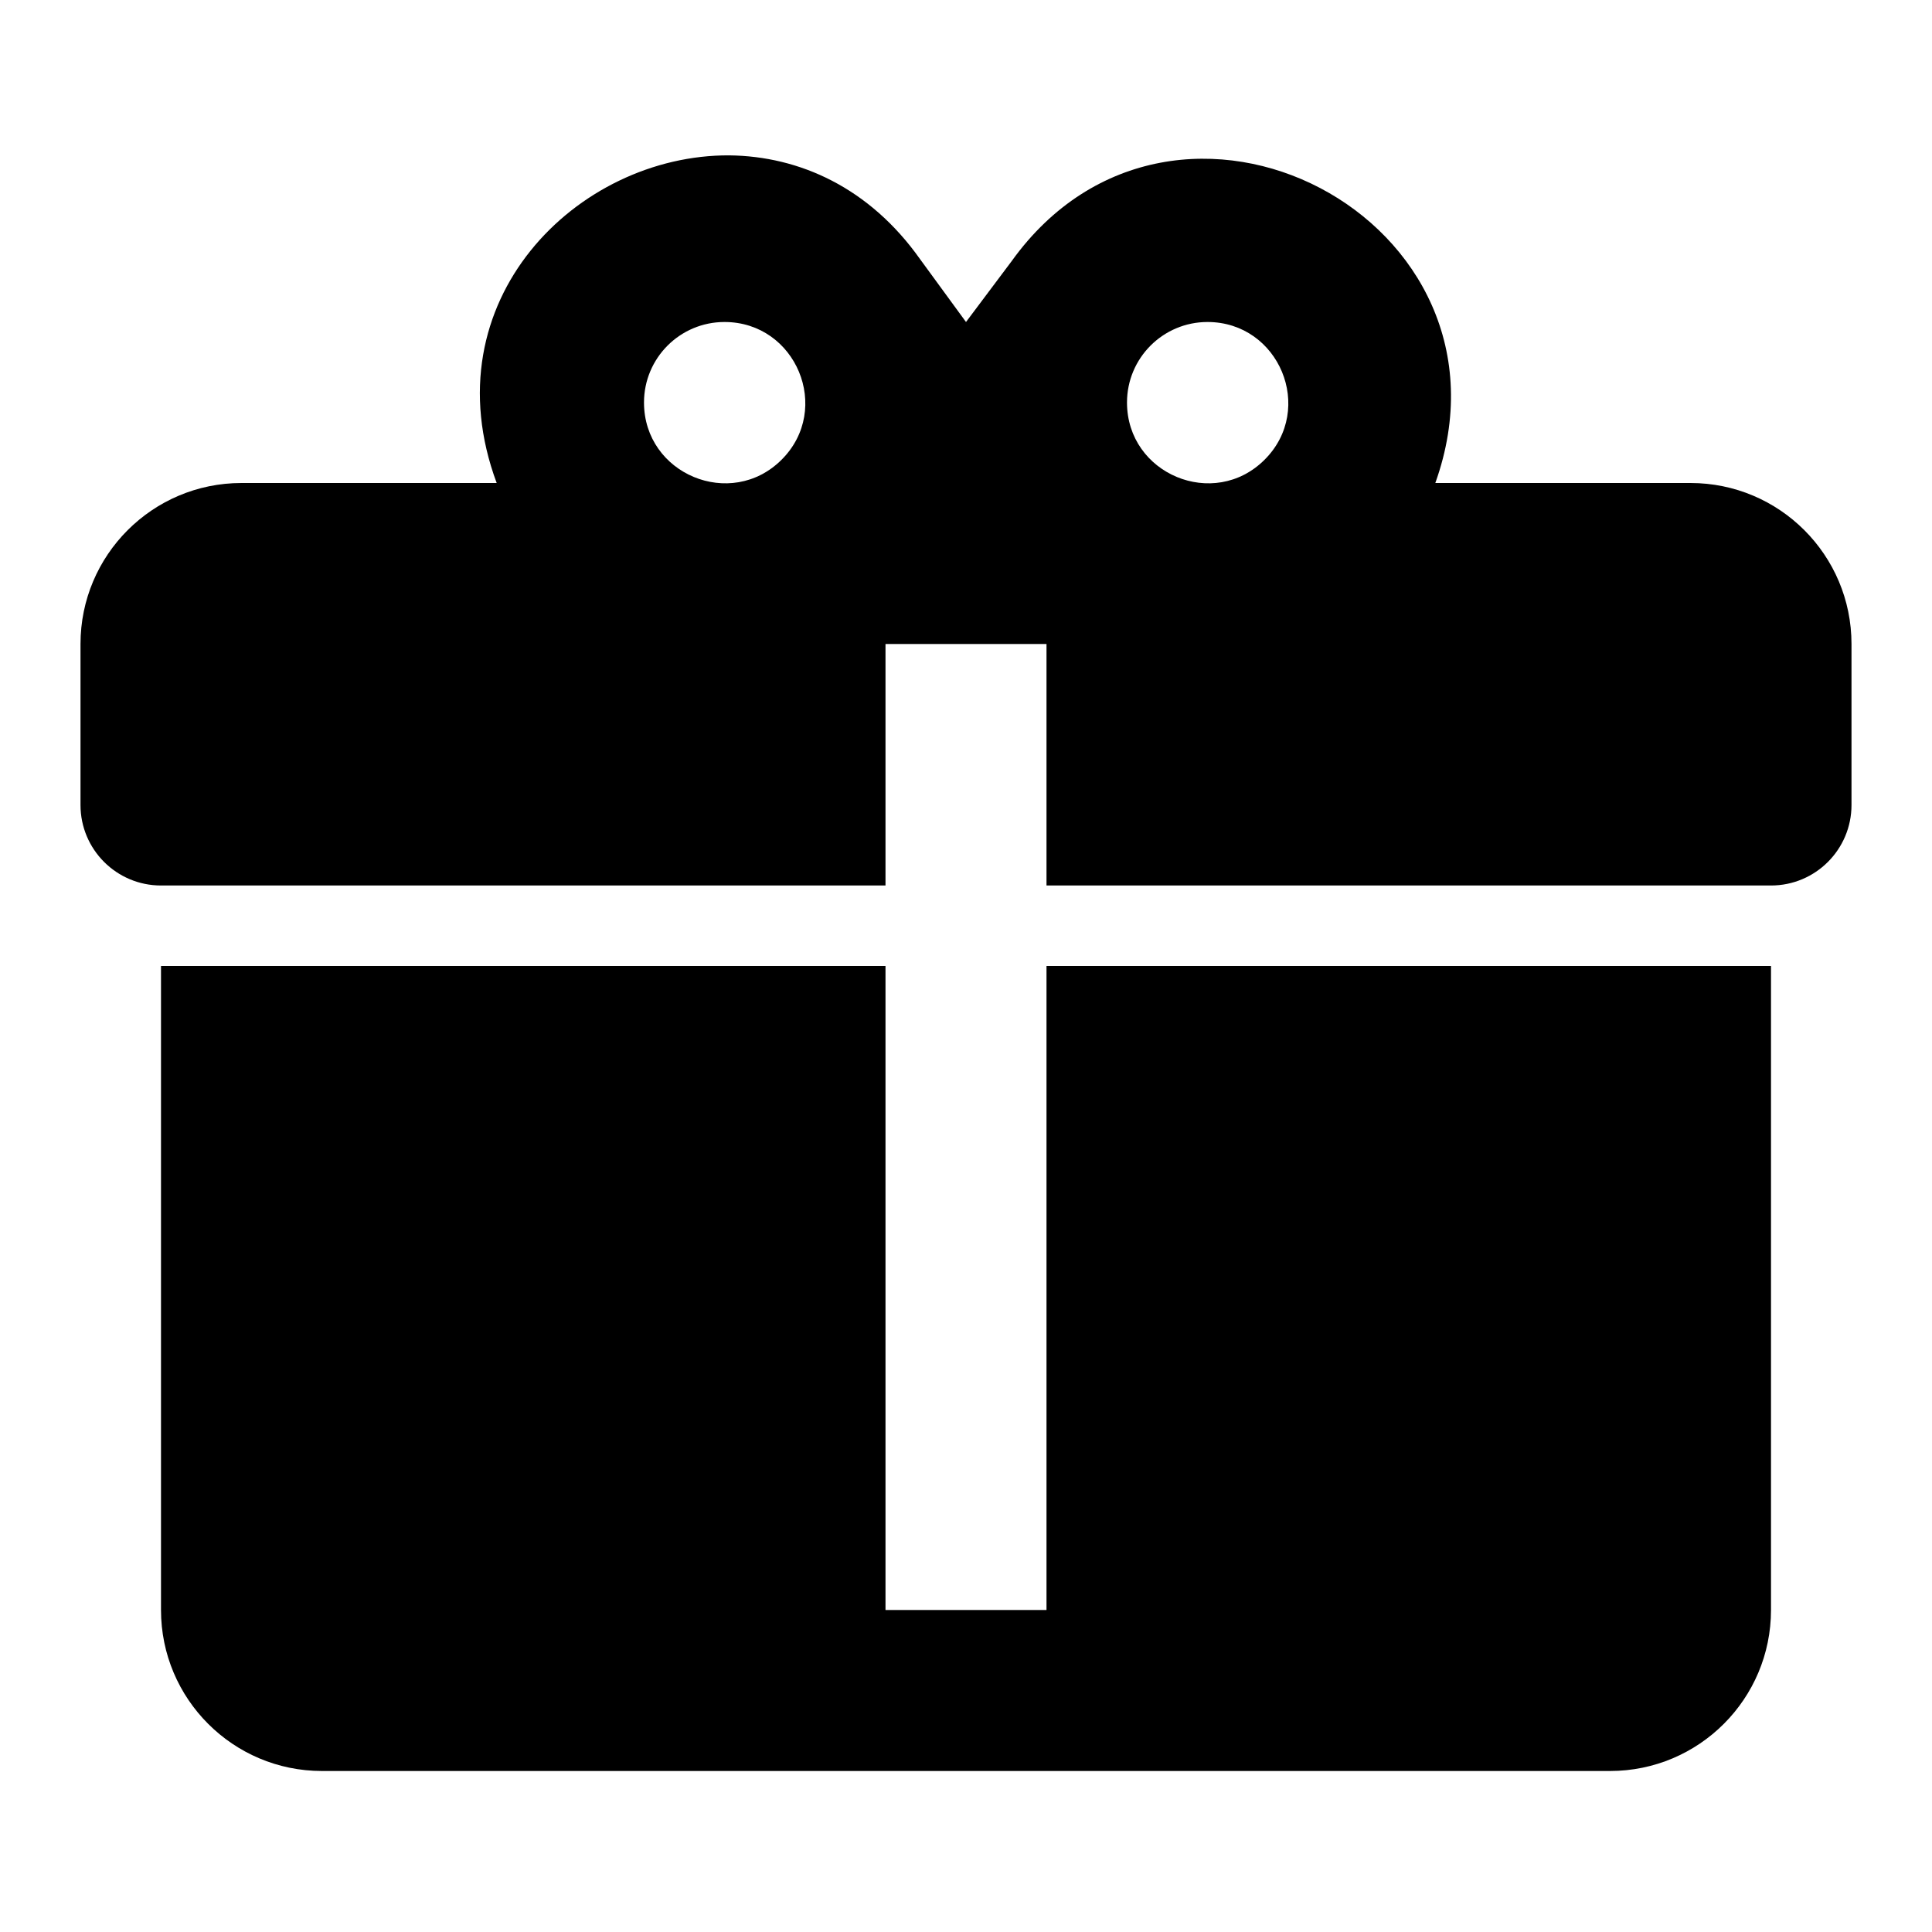
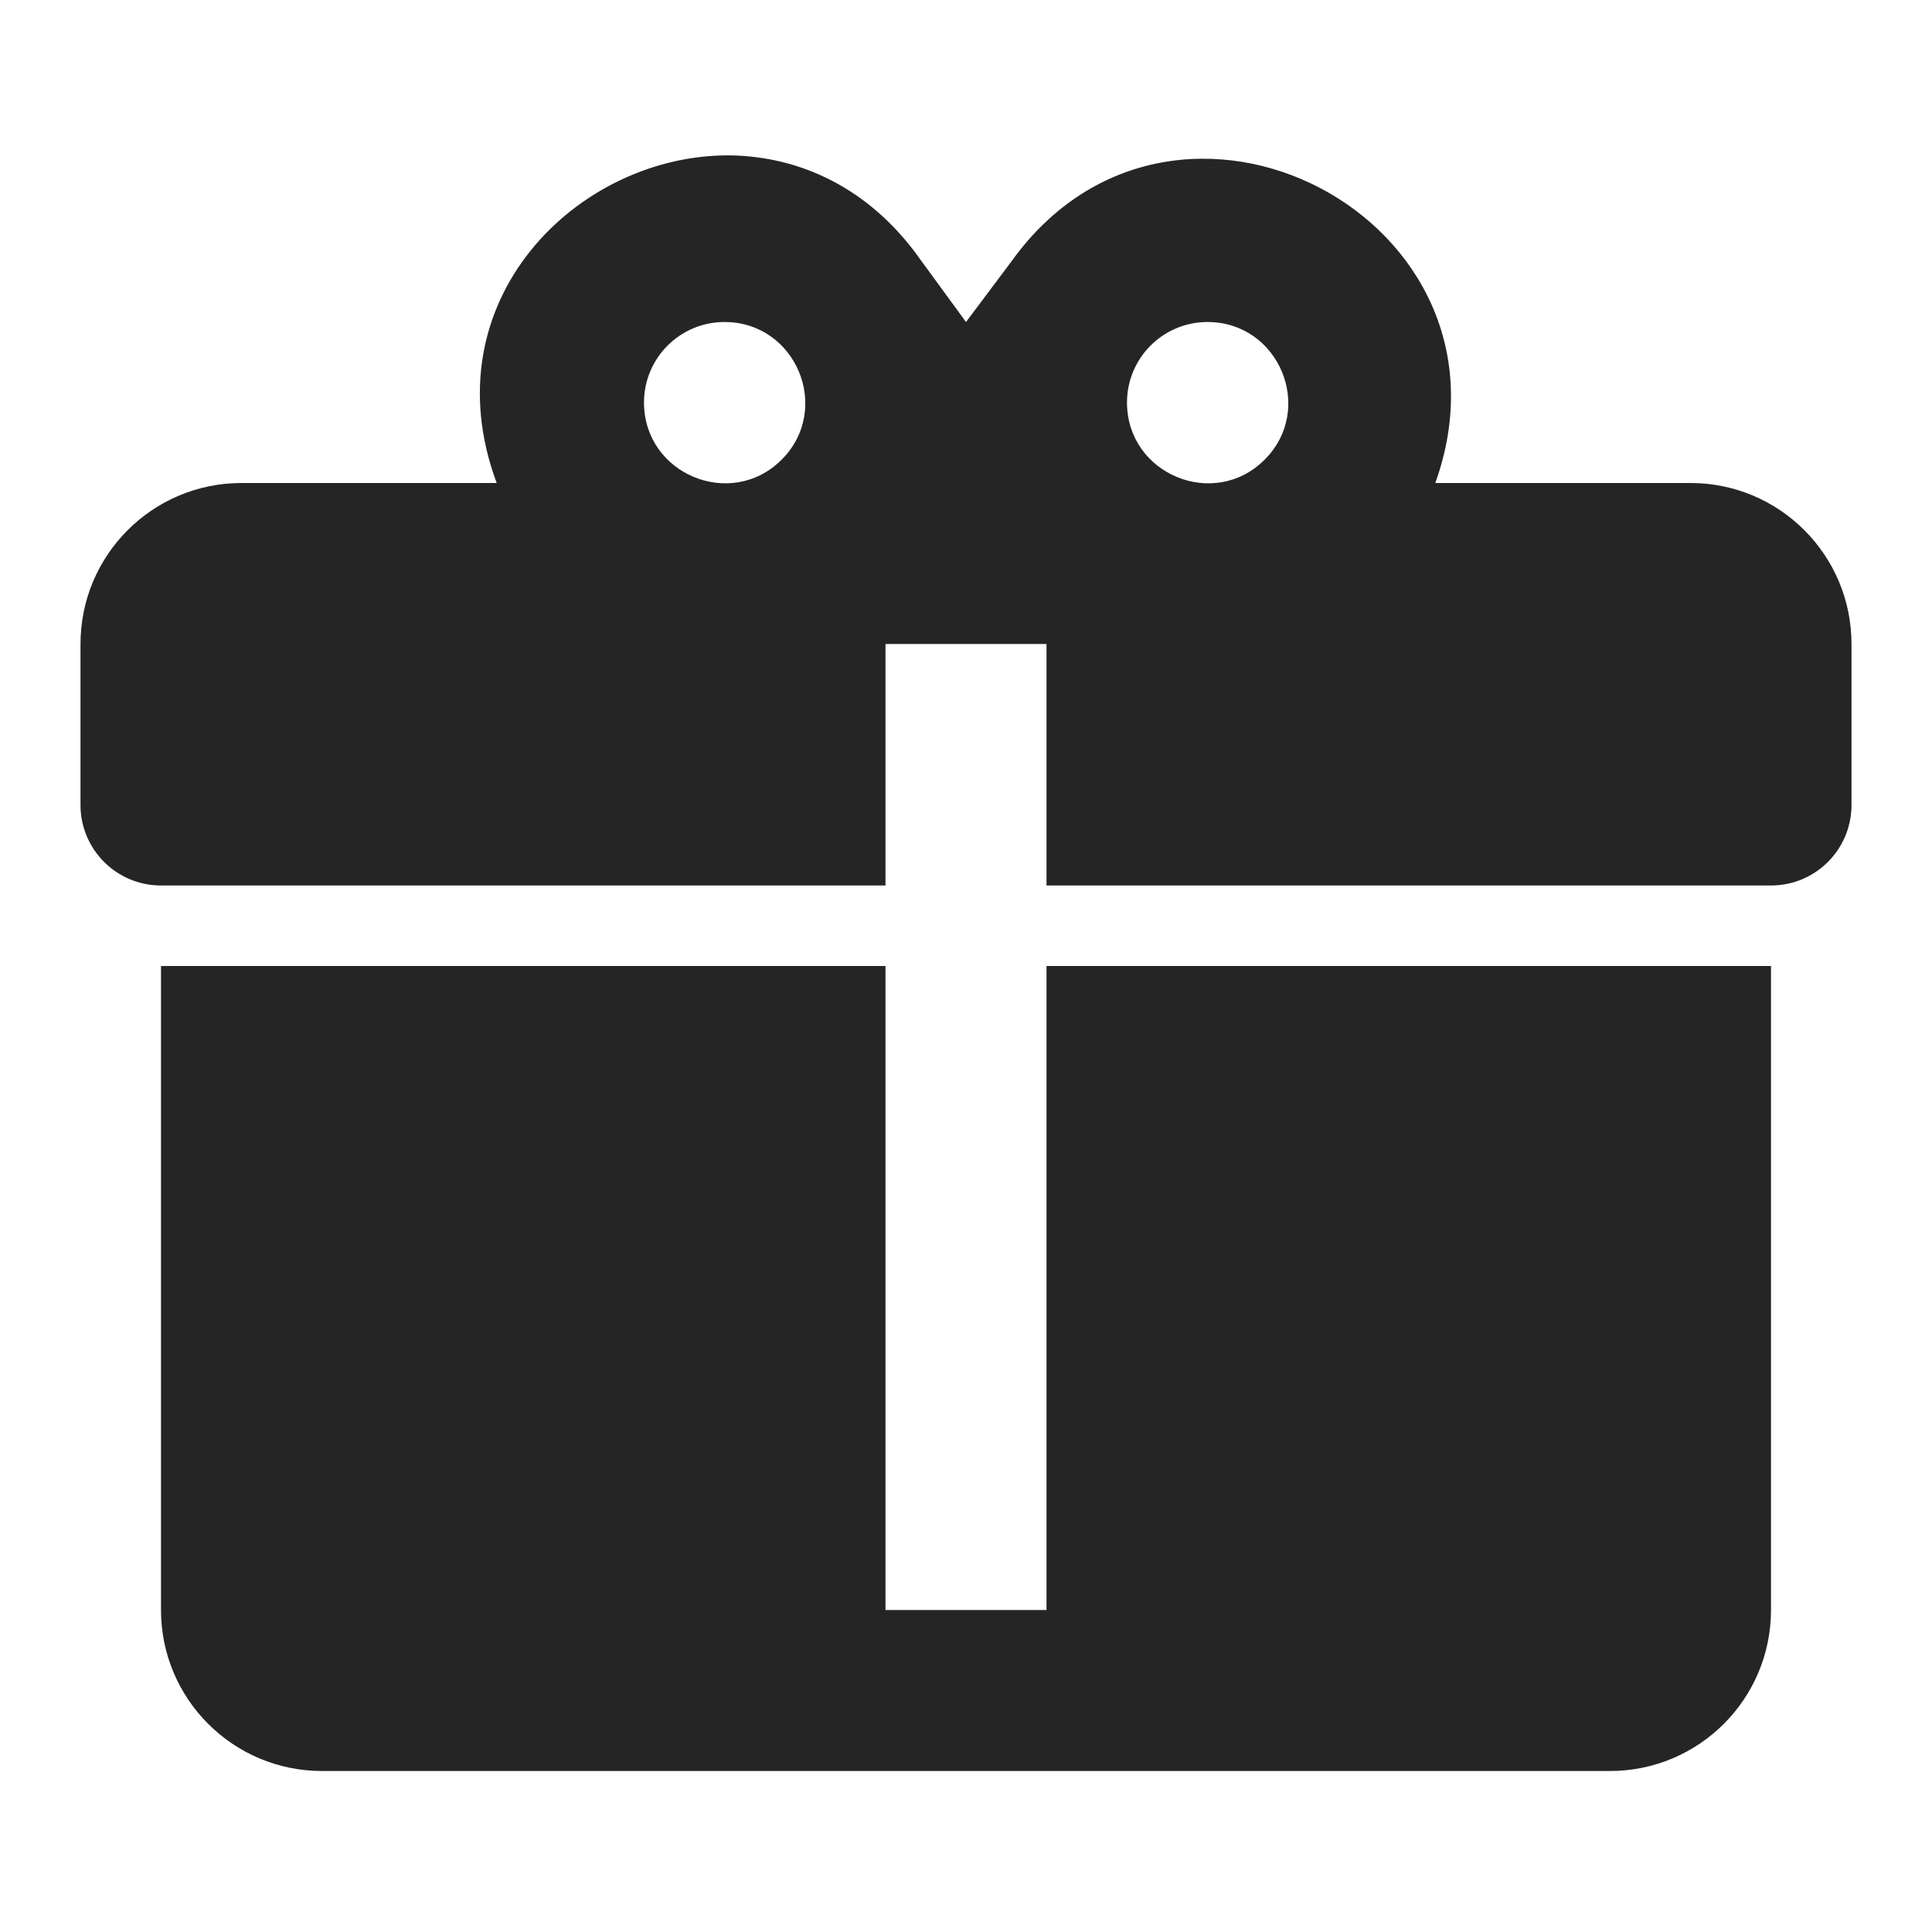
<svg xmlns="http://www.w3.org/2000/svg" viewBox="0 0 24 24">
-   <path d="M9.06,1.93C7.17,1.92 5.33,3.74 6.17,6H3A2,2 0 0,0 1,8V10A1,1 0 0,0 2,11H11V8H13V11H22A1,1 0 0,0 23,10V8A2,2 0 0,0 21,6H17.83C19,2.73 14.6,0.42 12.57,3.24L12,4L11.43,3.22C10.8,2.33 9.93,1.94 9.06,1.93M9,4C9.89,4 10.34,5.08 9.71,5.71C9.08,6.34 8,5.89 8,5A1,1 0 0,1 9,4M15,4C15.89,4 16.34,5.08 15.71,5.71C15.08,6.34 14,5.89 14,5A1,1 0 0,1 15,4M2,12V20A2,2 0 0,0 4,22H20A2,2 0 0,0 22,20V12H13V20H11V12H2Z" />
+   <path fill="#252525" d="M9.06,1.93C7.17,1.92 5.33,3.74 6.17,6H3A2,2 0 0,0 1,8V10A1,1 0 0,0 2,11H11V8H13V11H22A1,1 0 0,0 23,10V8A2,2 0 0,0 21,6H17.83C19,2.73 14.6,0.42 12.57,3.24L12,4L11.43,3.22C10.8,2.33 9.93,1.94 9.06,1.93M9,4C9.89,4 10.34,5.08 9.71,5.71C9.08,6.34 8,5.89 8,5A1,1 0 0,1 9,4M15,4C15.89,4 16.34,5.08 15.71,5.71C15.08,6.34 14,5.89 14,5A1,1 0 0,1 15,4M2,12V20A2,2 0 0,0 4,22H20A2,2 0 0,0 22,20V12H13V20H11V12H2Z" />
</svg>
